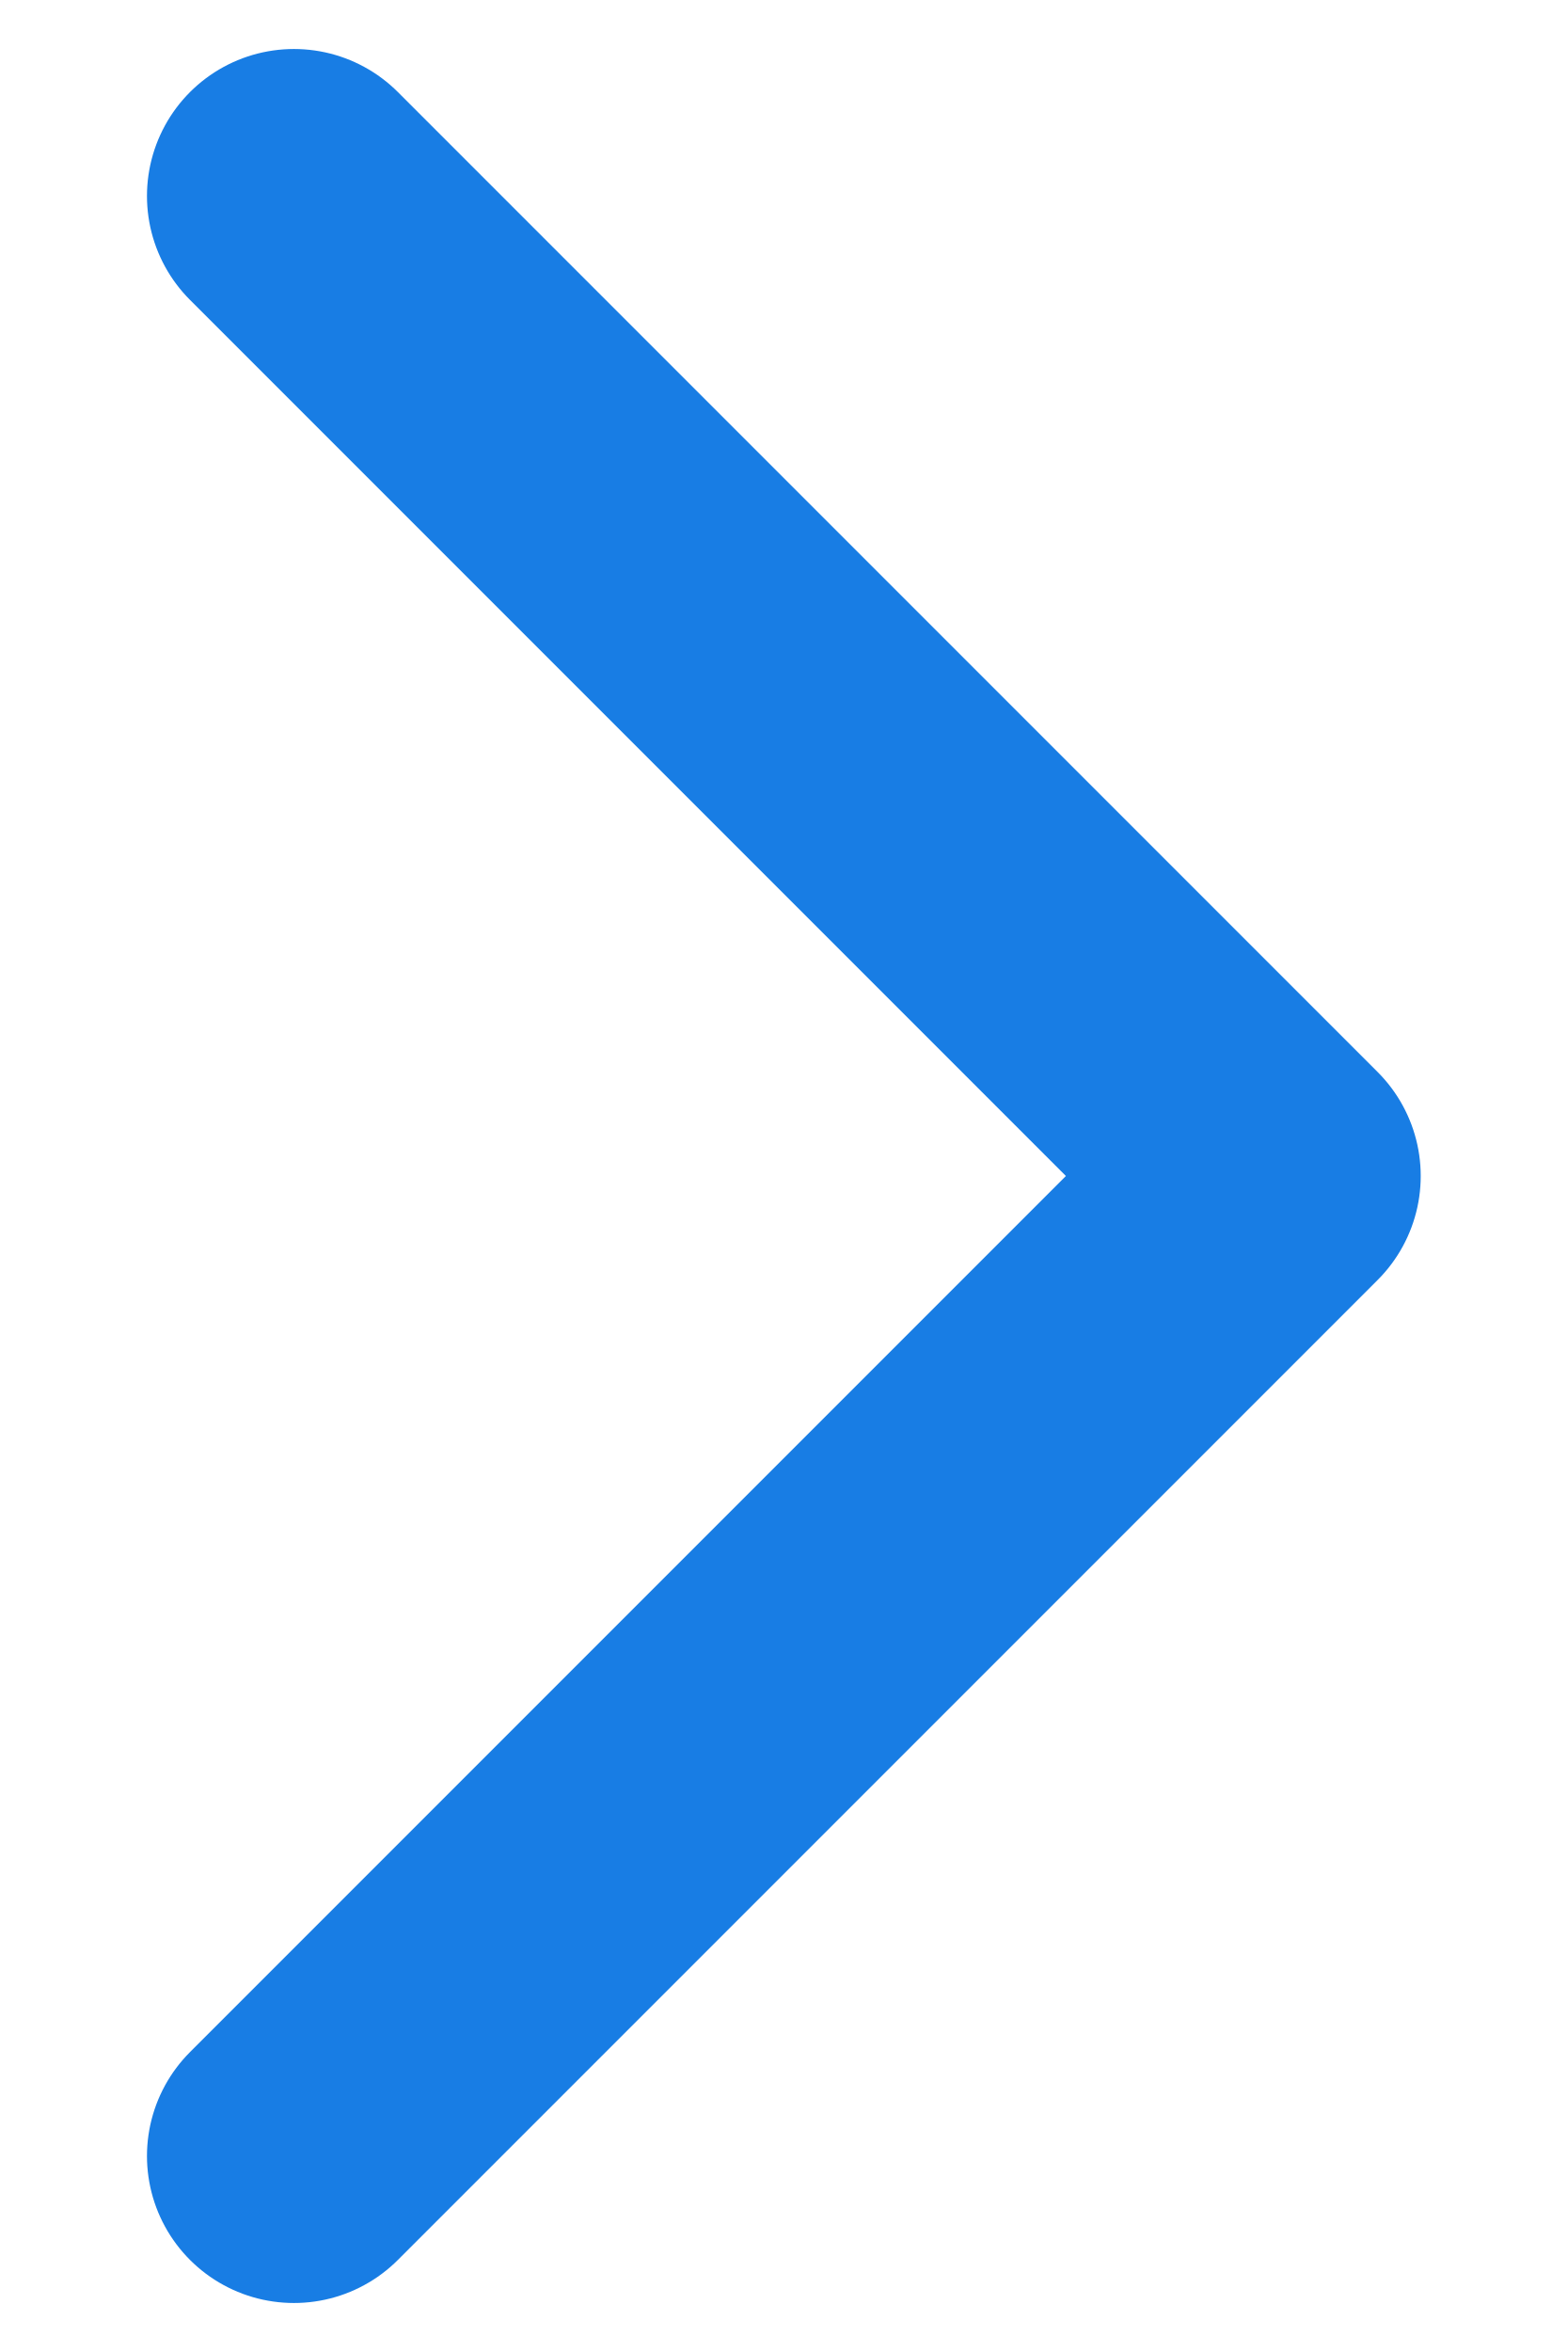
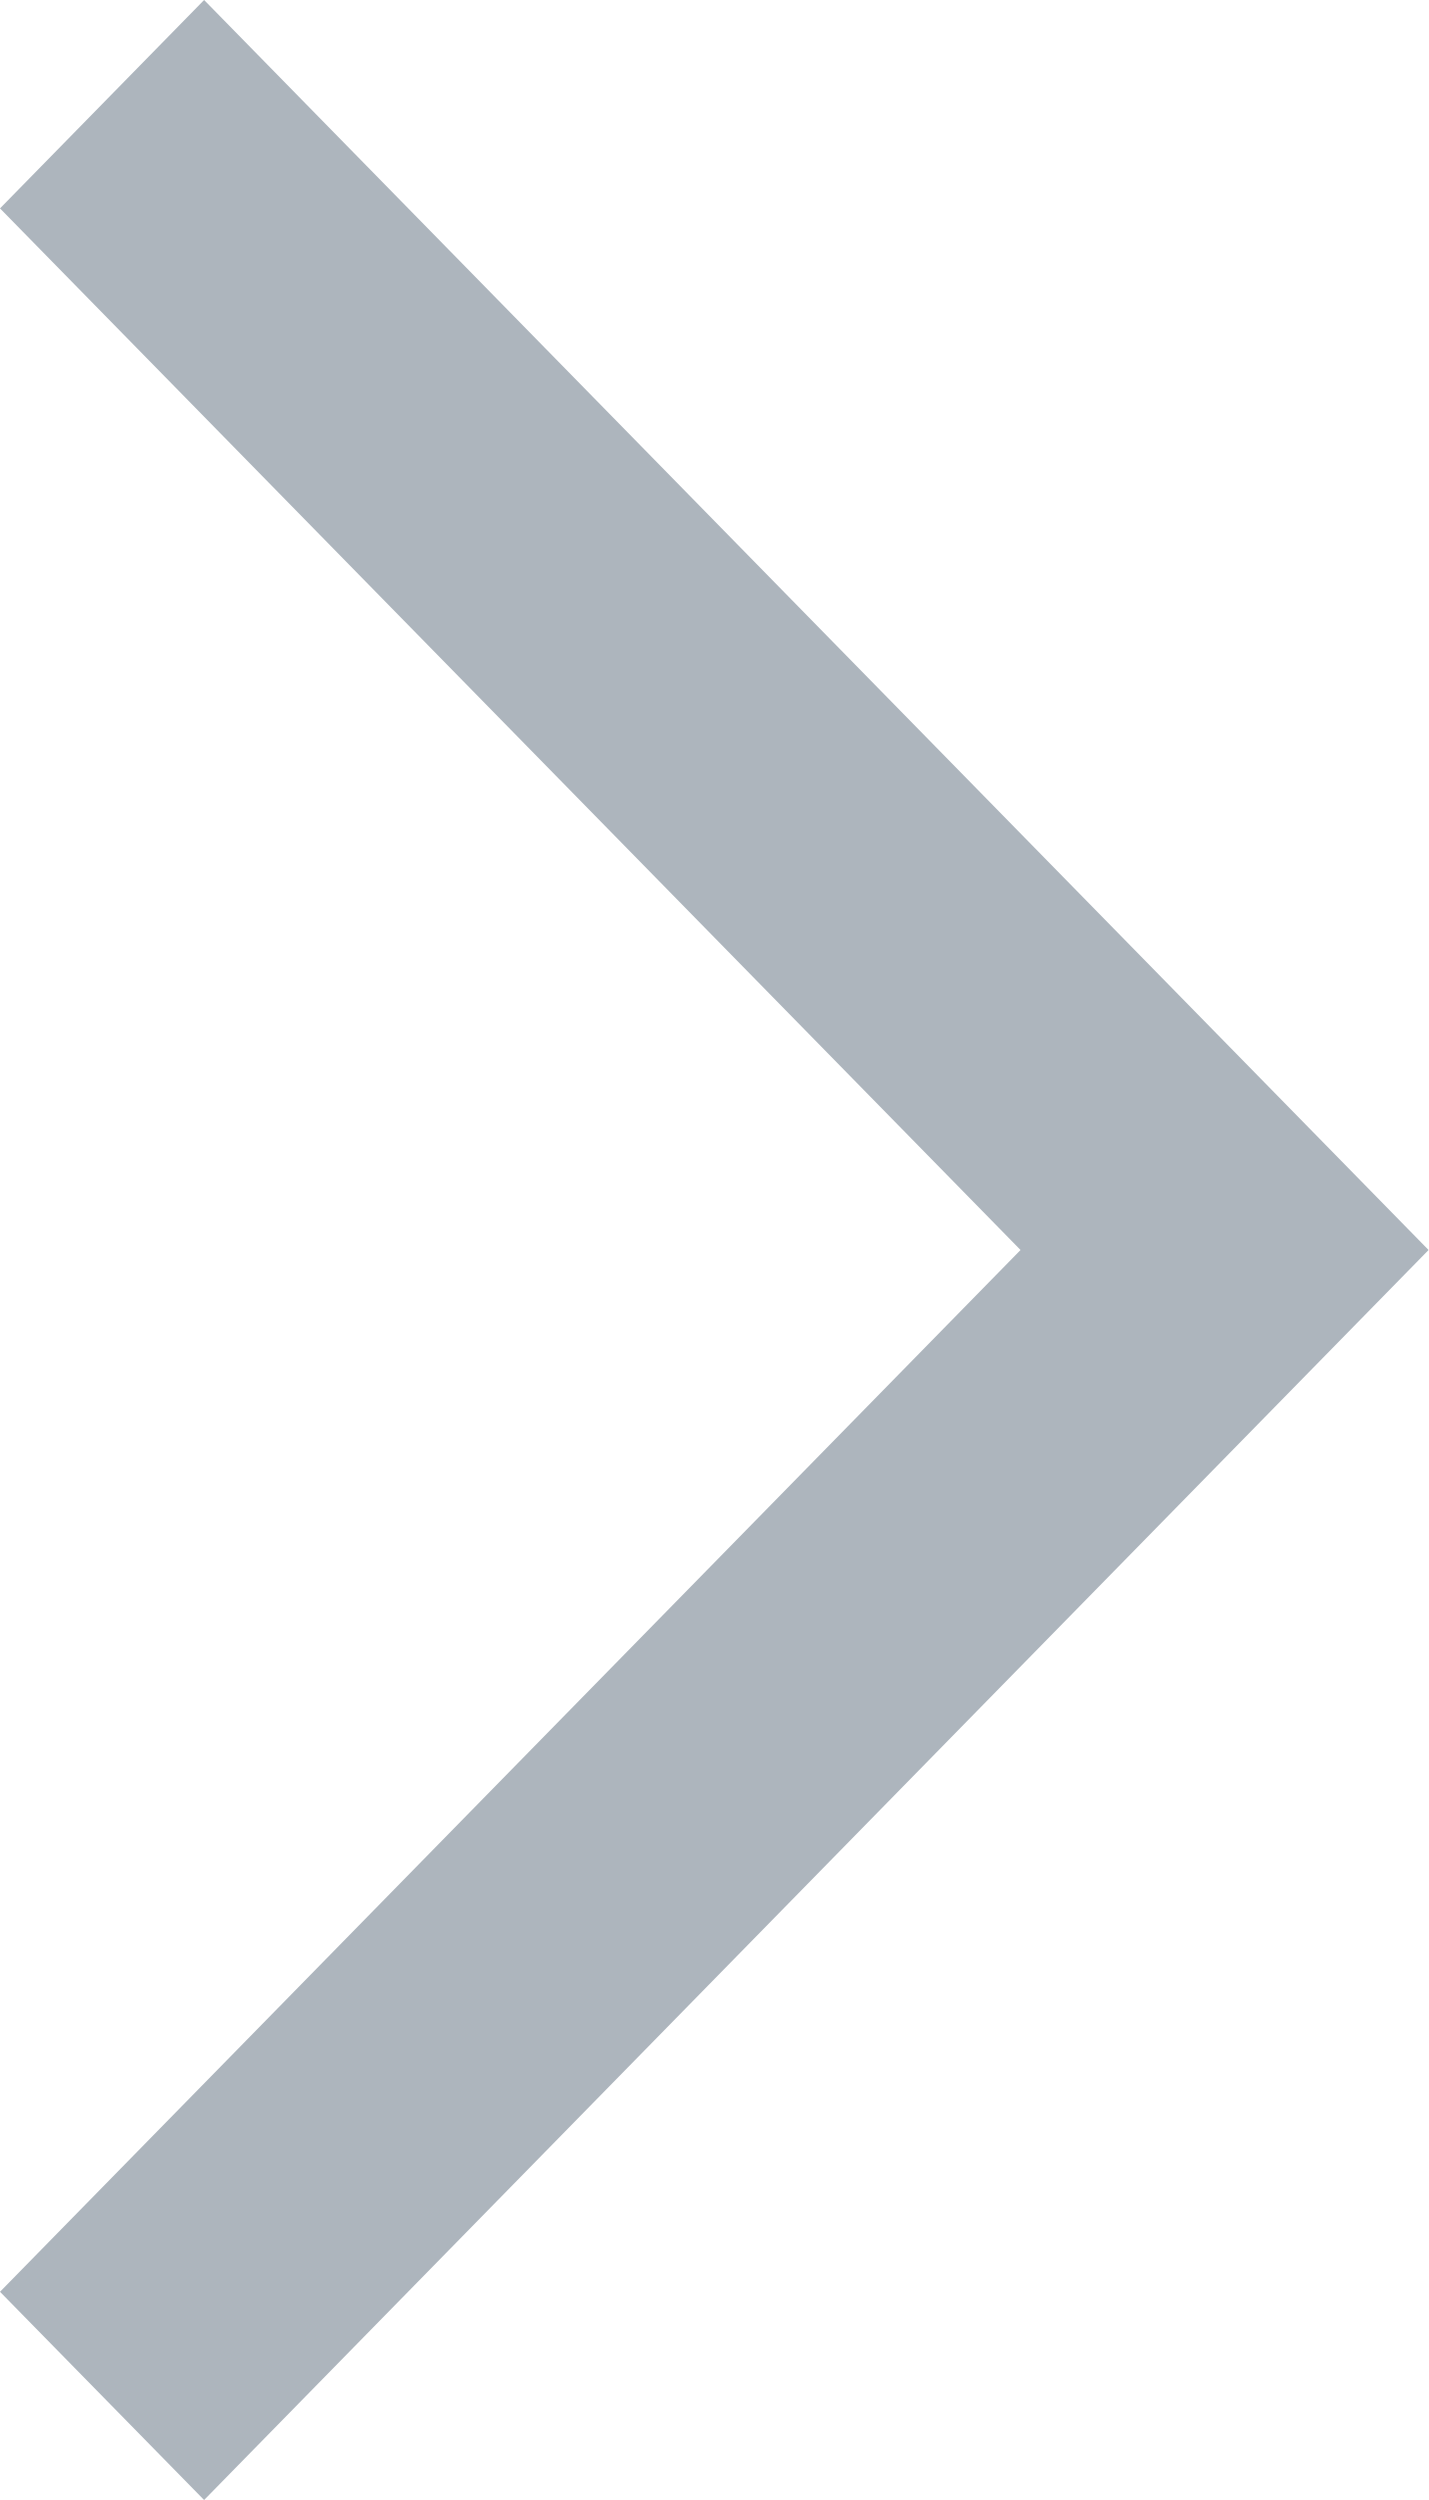
- <svg xmlns="http://www.w3.org/2000/svg" width="8" height="12" viewBox="0 0 8 12" fill="none">
-   <path d="M1.5 1L6.5 6L1.5 11" stroke="#187DE4" stroke-width="1.5" stroke-linecap="round" stroke-linejoin="round" />
+ <svg xmlns="http://www.w3.org/2000/svg" width="8" height="14" viewBox="0 0 8 14" fill="none">
+   <path d="M1.143 14L8 7L1.143 4.496e-08L-1.26856e-07 1.167L5.715 7L-1.26856e-07 12.834L1.143 14Z" fill="#ADB5BD" />
</svg>
